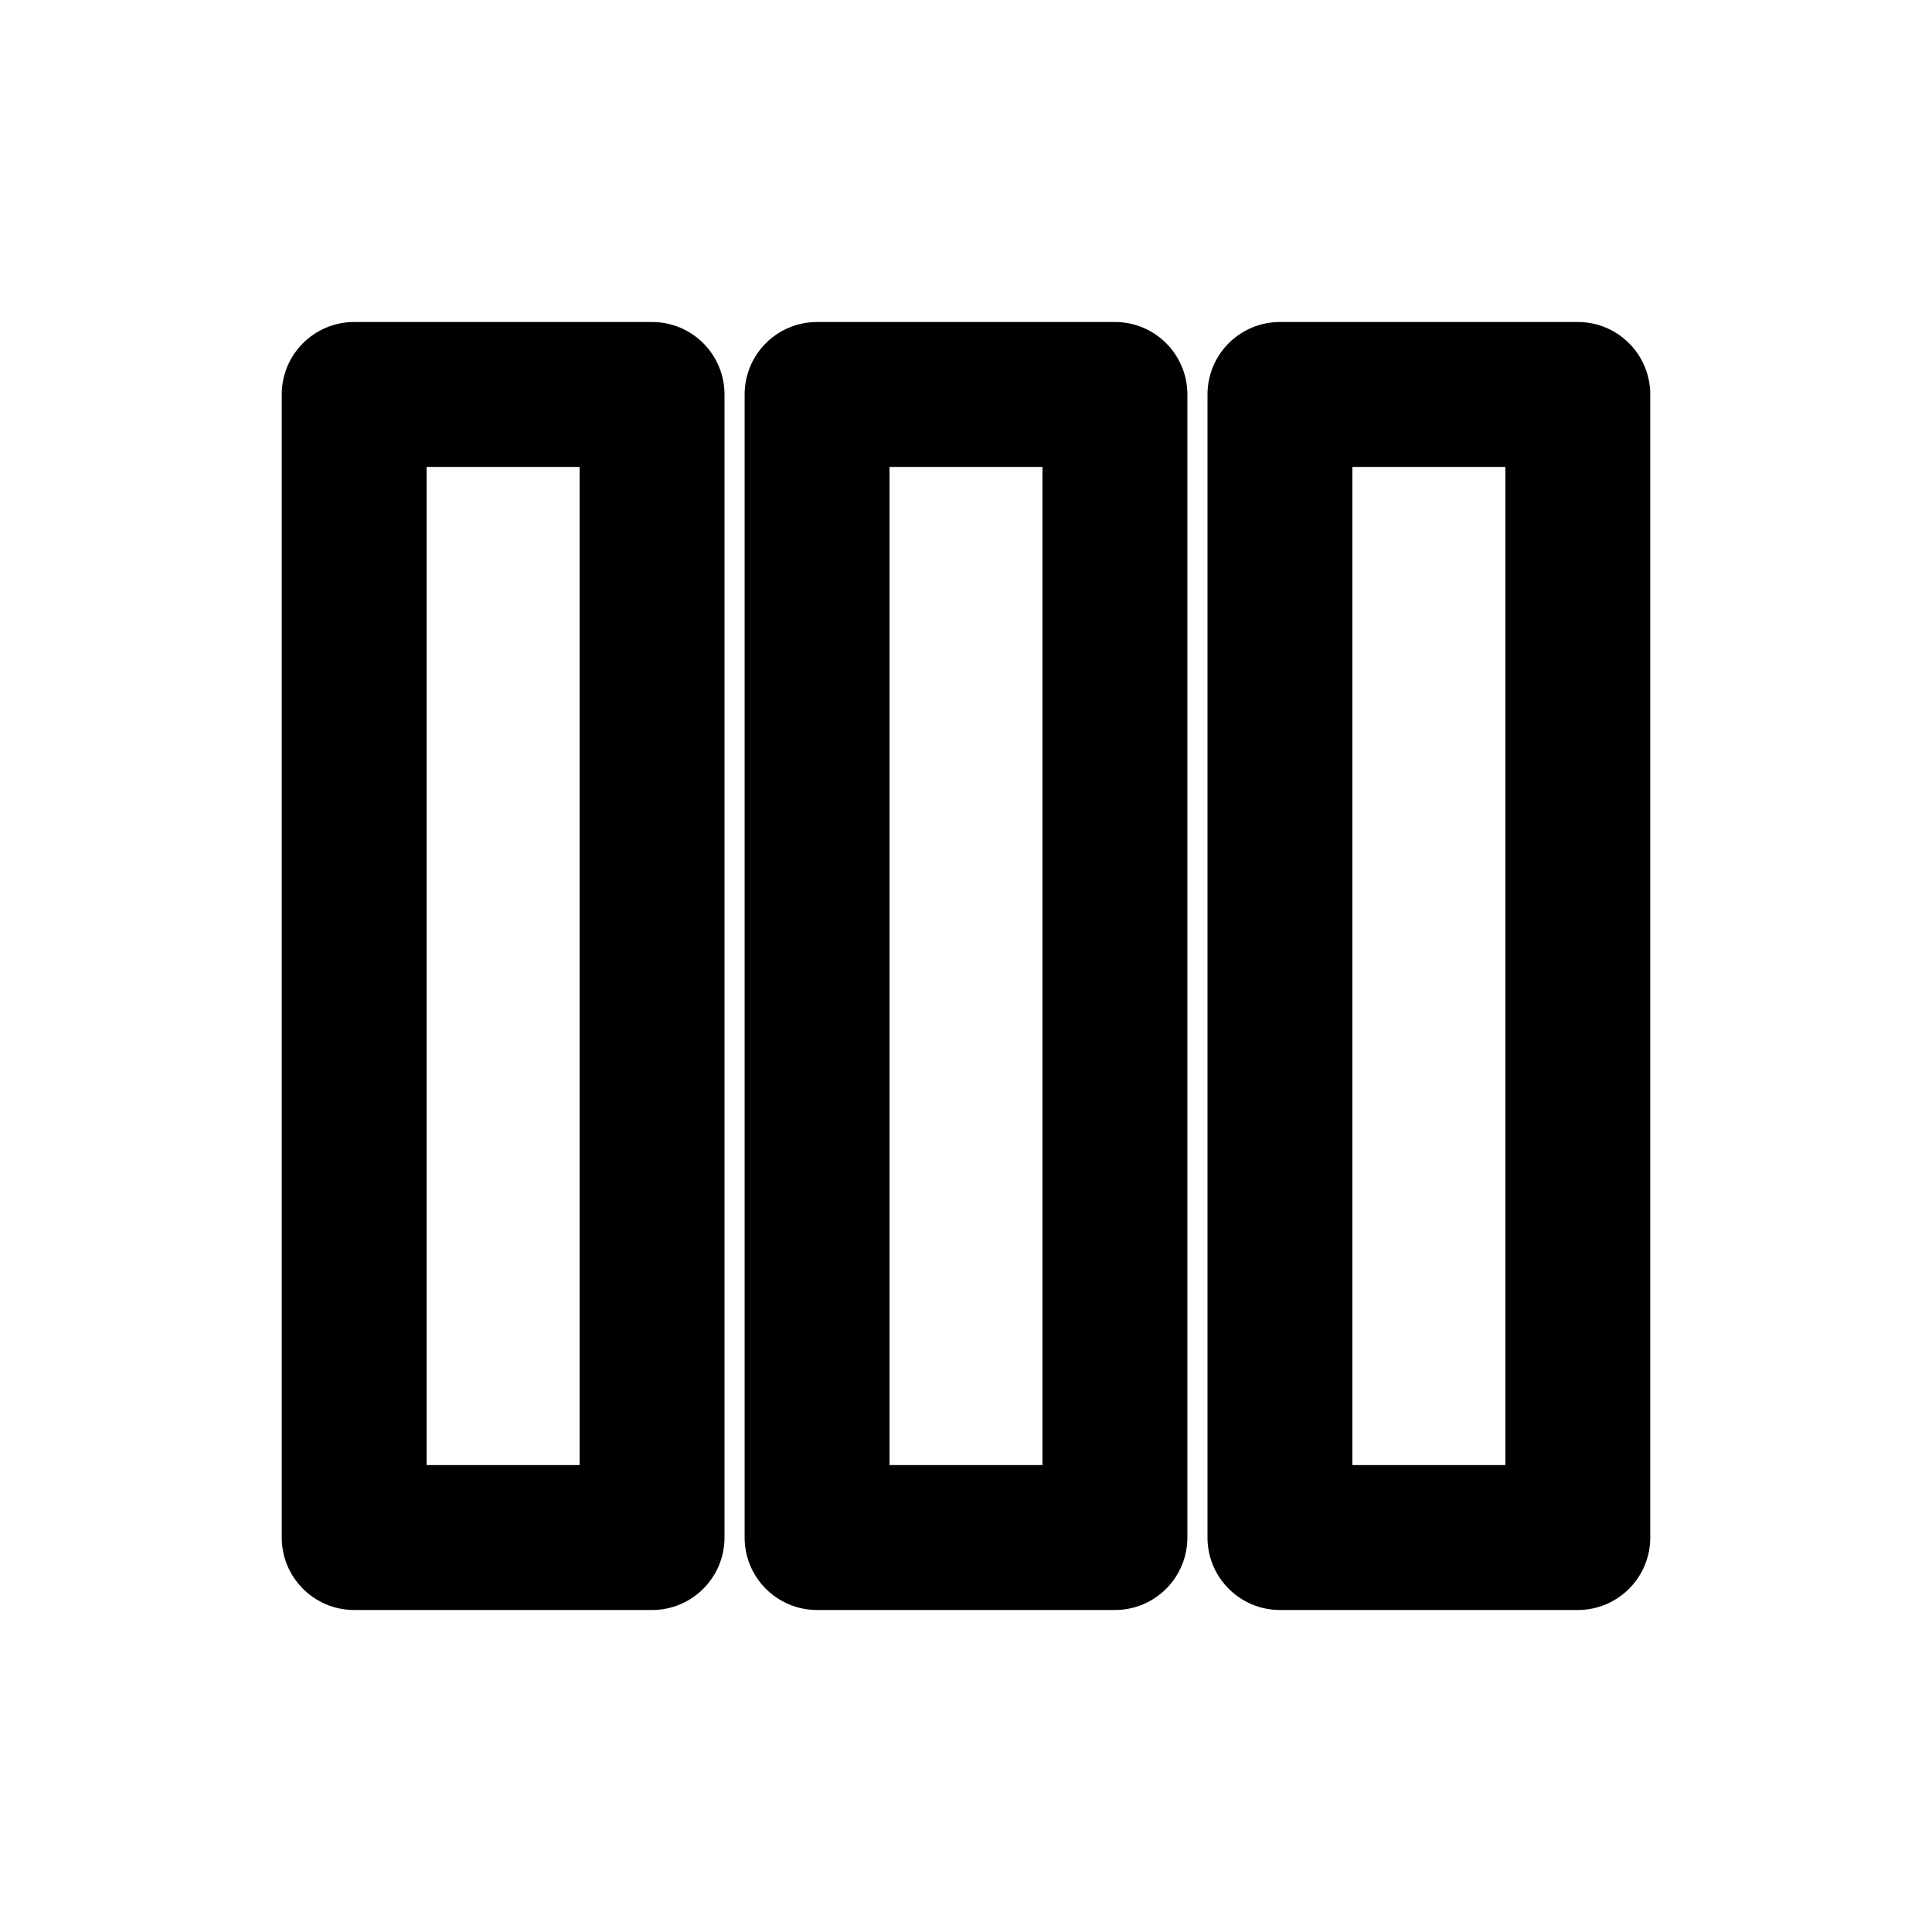
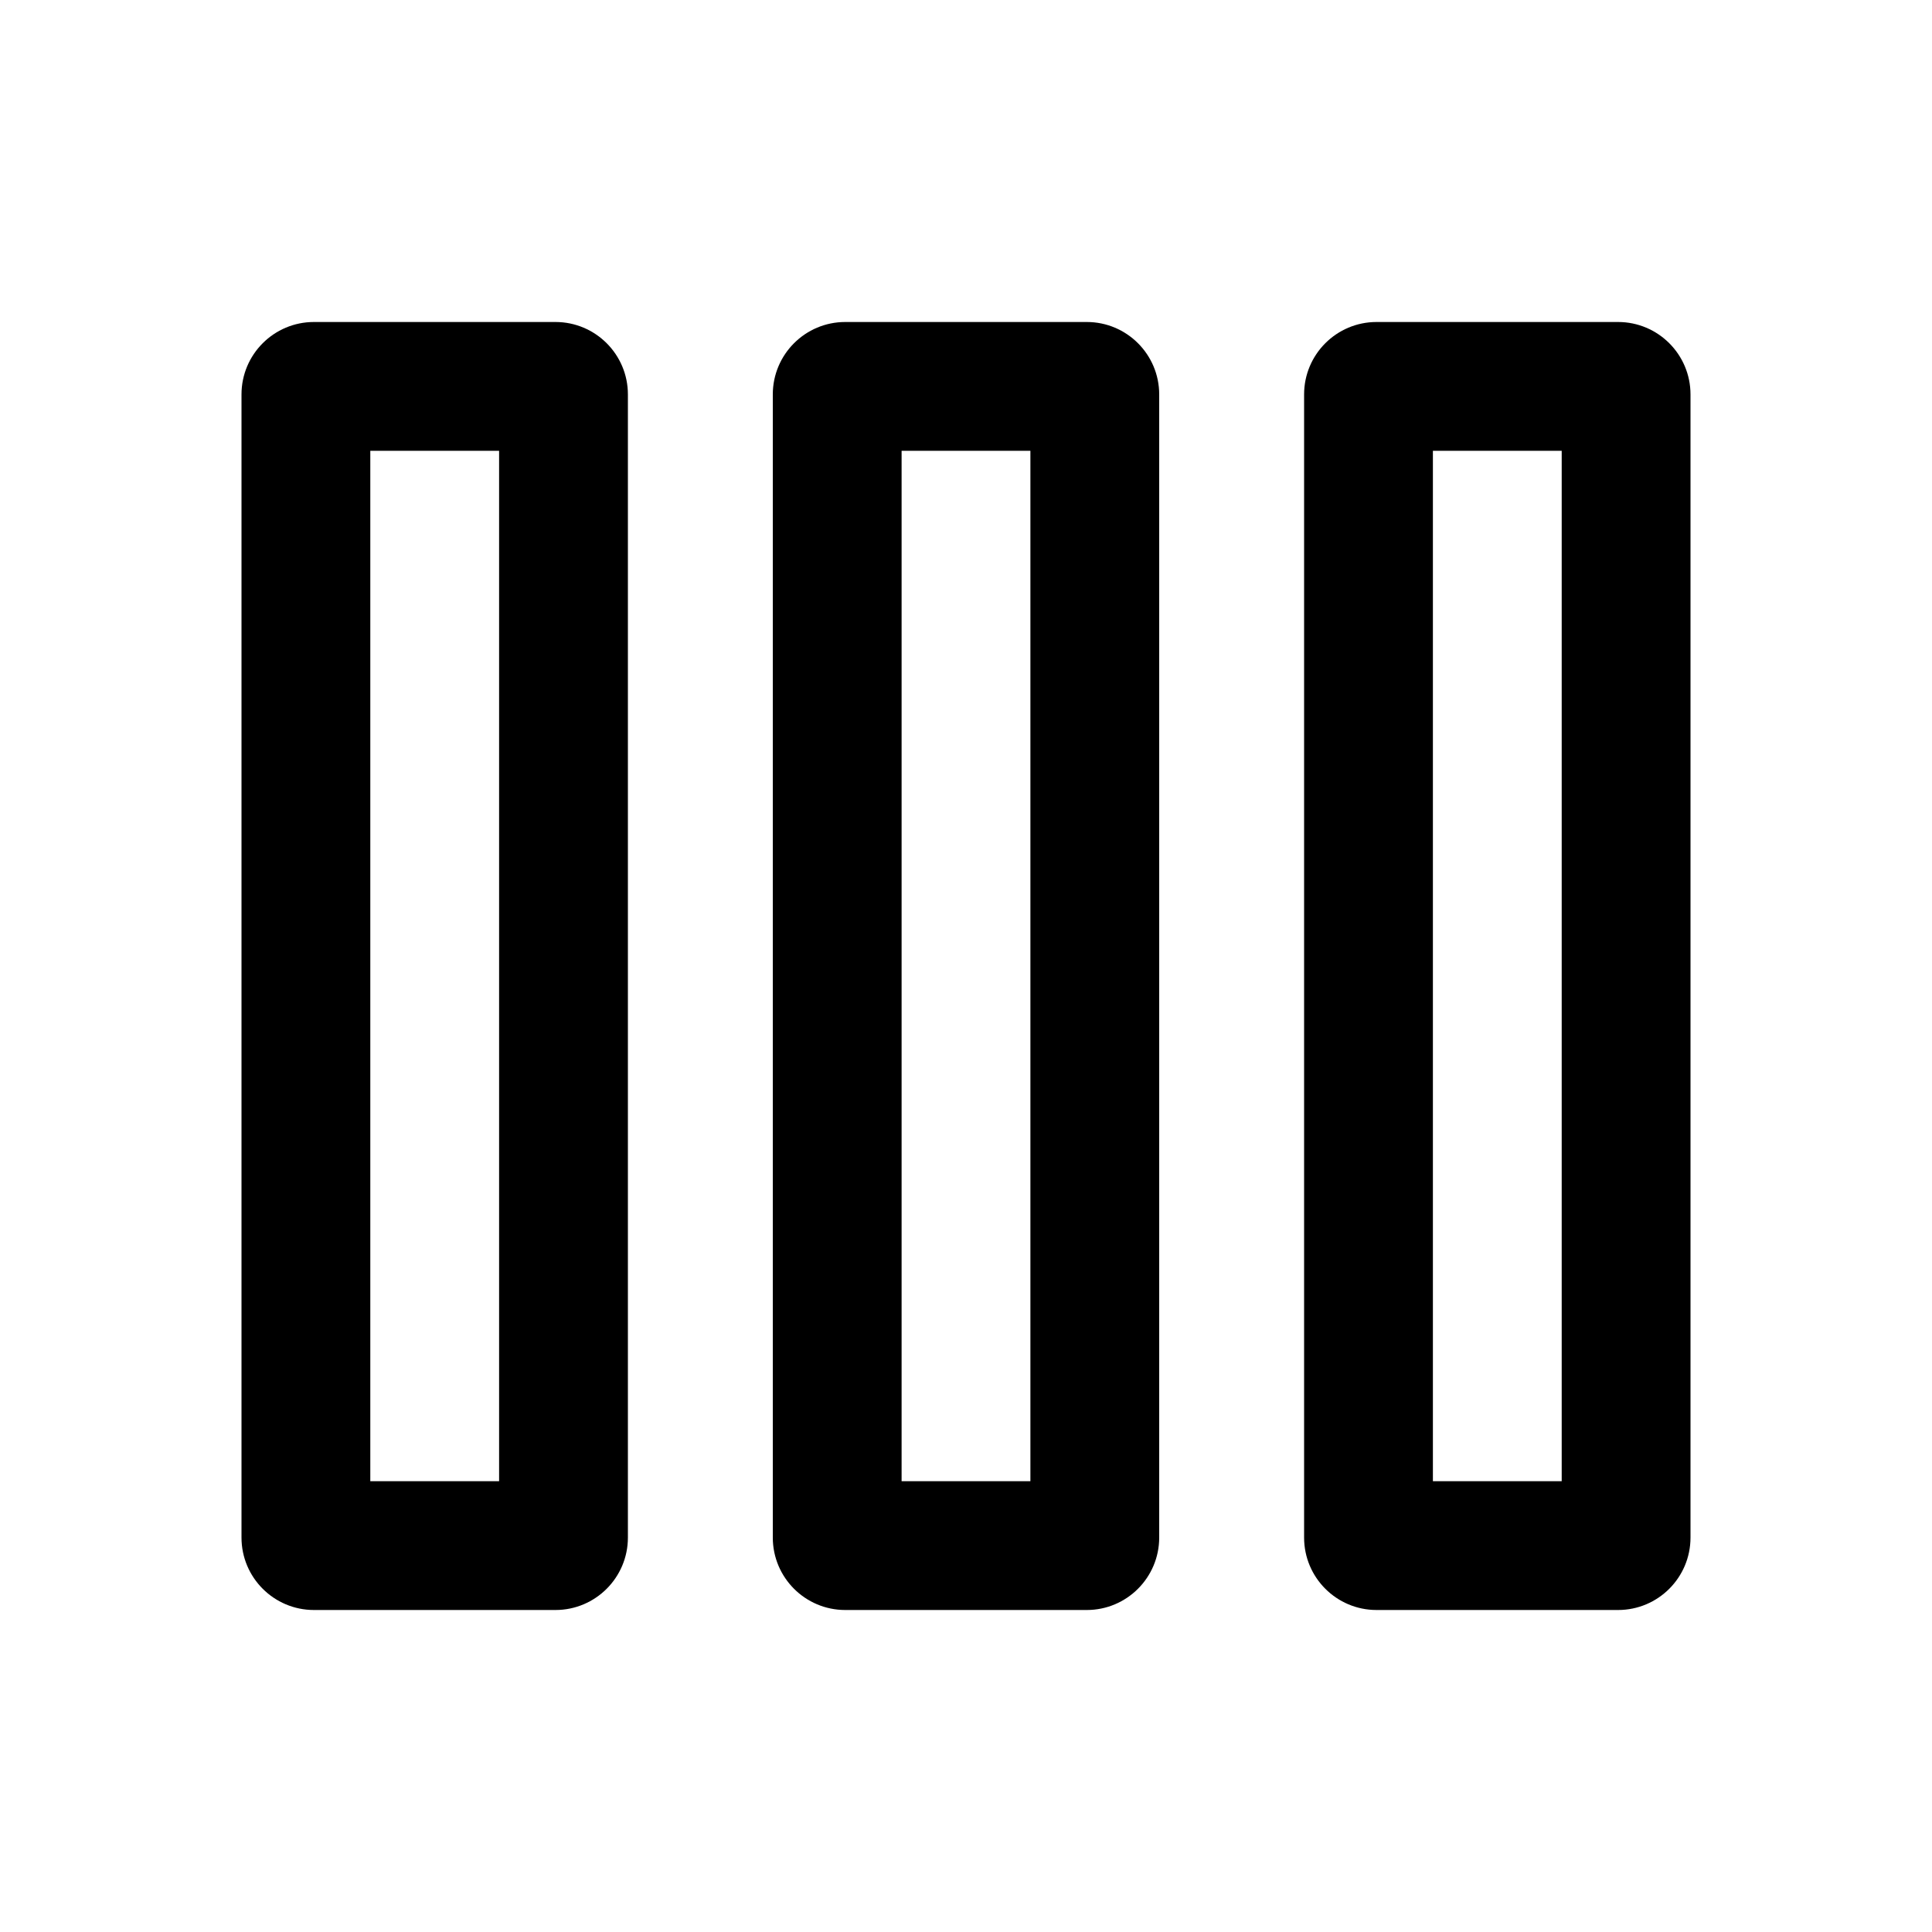
<svg xmlns="http://www.w3.org/2000/svg" viewBox="0 0 24 24">
-   <path d="M4.4 4h3.7a.9.9 0 0 1 .9.9v14.2a.9.9 0 0 1-.9.9H4.4a.9.9 0 0 1-.9-.9V4.9a.9.9 0 0 1 .9-.9Zm.9 1.8v12.4h1.9V5.8ZM10.15 4h3.7a.9.9 0 0 1 .9.9v14.2a.9.9 0 0 1-.9.9h-3.7a.9.9 0 0 1-.9-.9V4.9a.9.9 0 0 1 .9-.9Zm.9 1.8v12.4h1.9V5.8ZM15.9 4h3.7a.9.9 0 0 1 .9.9v14.2a.9.9 0 0 1-.9.9h-3.7a.9.9 0 0 1-.9-.9V4.9a.9.9 0 0 1 .9-.9Zm.9 1.8v12.4h1.9V5.8Z" fill-rule="evenodd" />
+   <path d="M3.9 4h3a.9.9 0 0 1 .9.9v14.2a.9.9 0 0 1-.9.9h-3a.9.9 0 0 1-.9-.9V4.9a.9.9 0 0 1 .9-.9Zm.7 1.6v12.8h1.6V5.6ZM10.5 4h3a.9.9 0 0 1 .9.9v14.2a.9.9 0 0 1-.9.9h-3a.9.9 0 0 1-.9-.9V4.9a.9.9 0 0 1 .9-.9Zm.7 1.6v12.8h1.6V5.6ZM17.1 4h3a.9.9 0 0 1 .9.9v14.2a.9.9 0 0 1-.9.9h-3a.9.9 0 0 1-.9-.9V4.9a.9.9 0 0 1 .9-.9Zm.7 1.6v12.8h1.6V5.6Z" fill-rule="evenodd" />
</svg>
